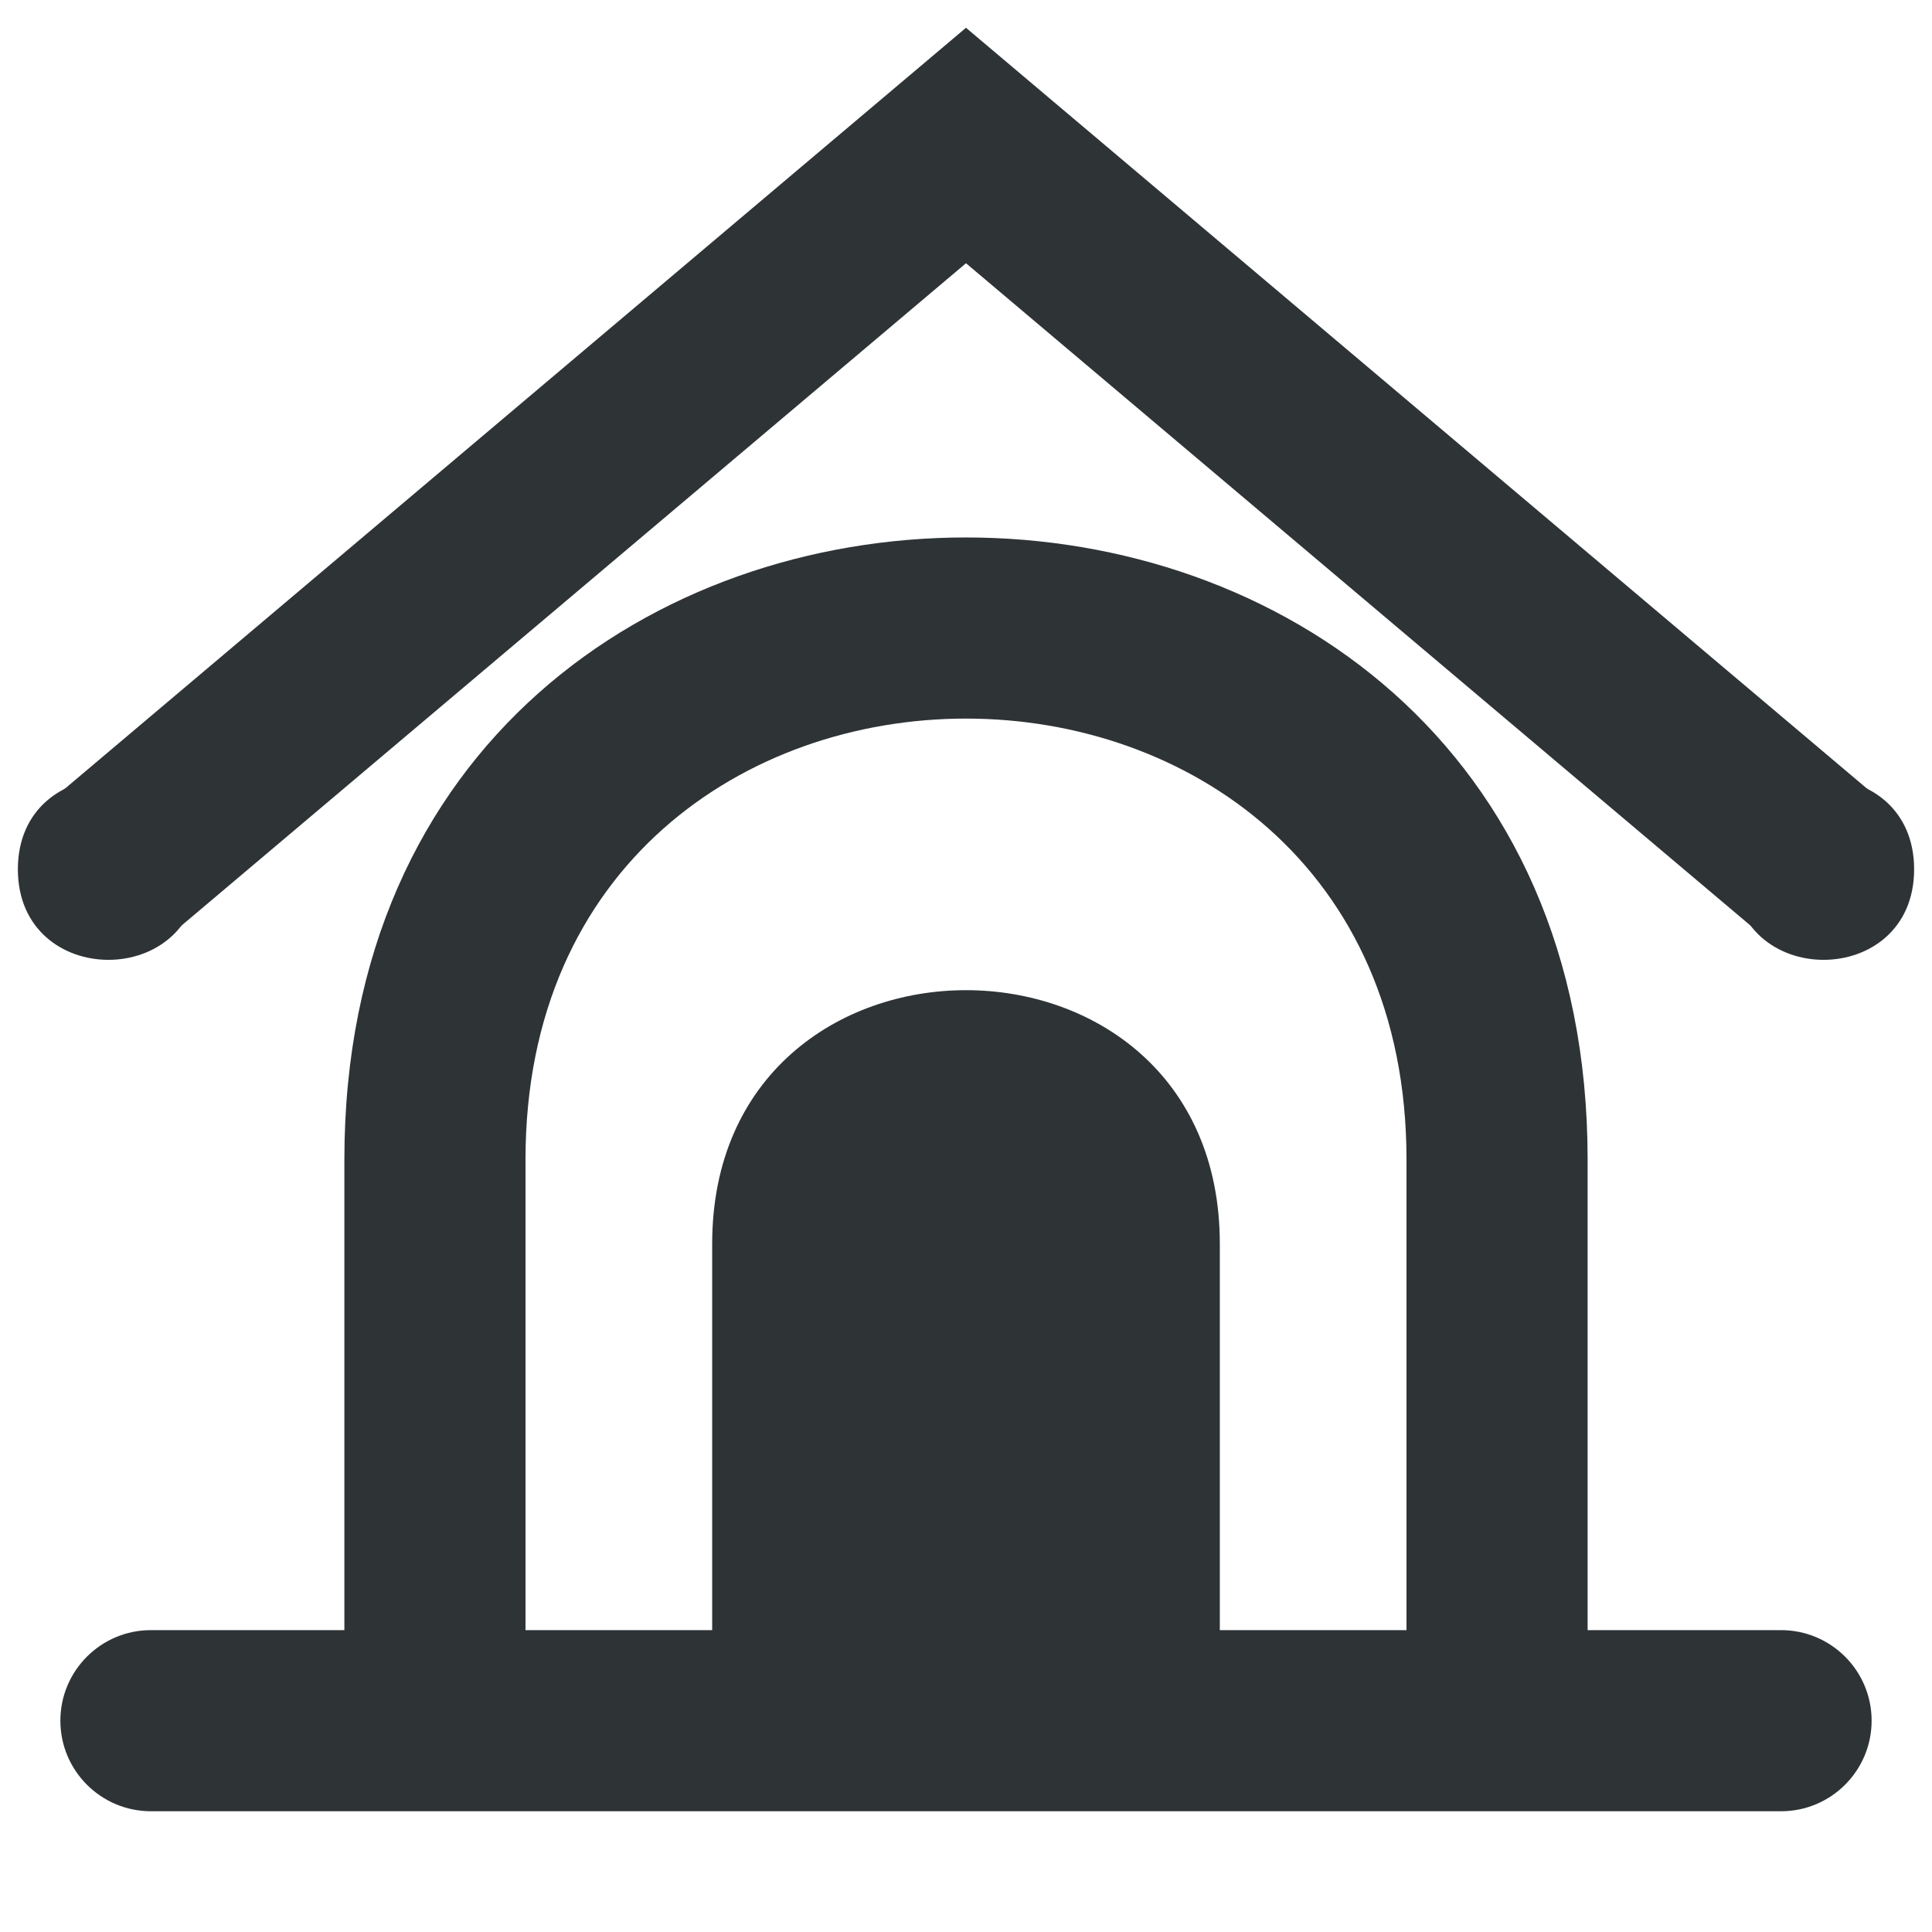
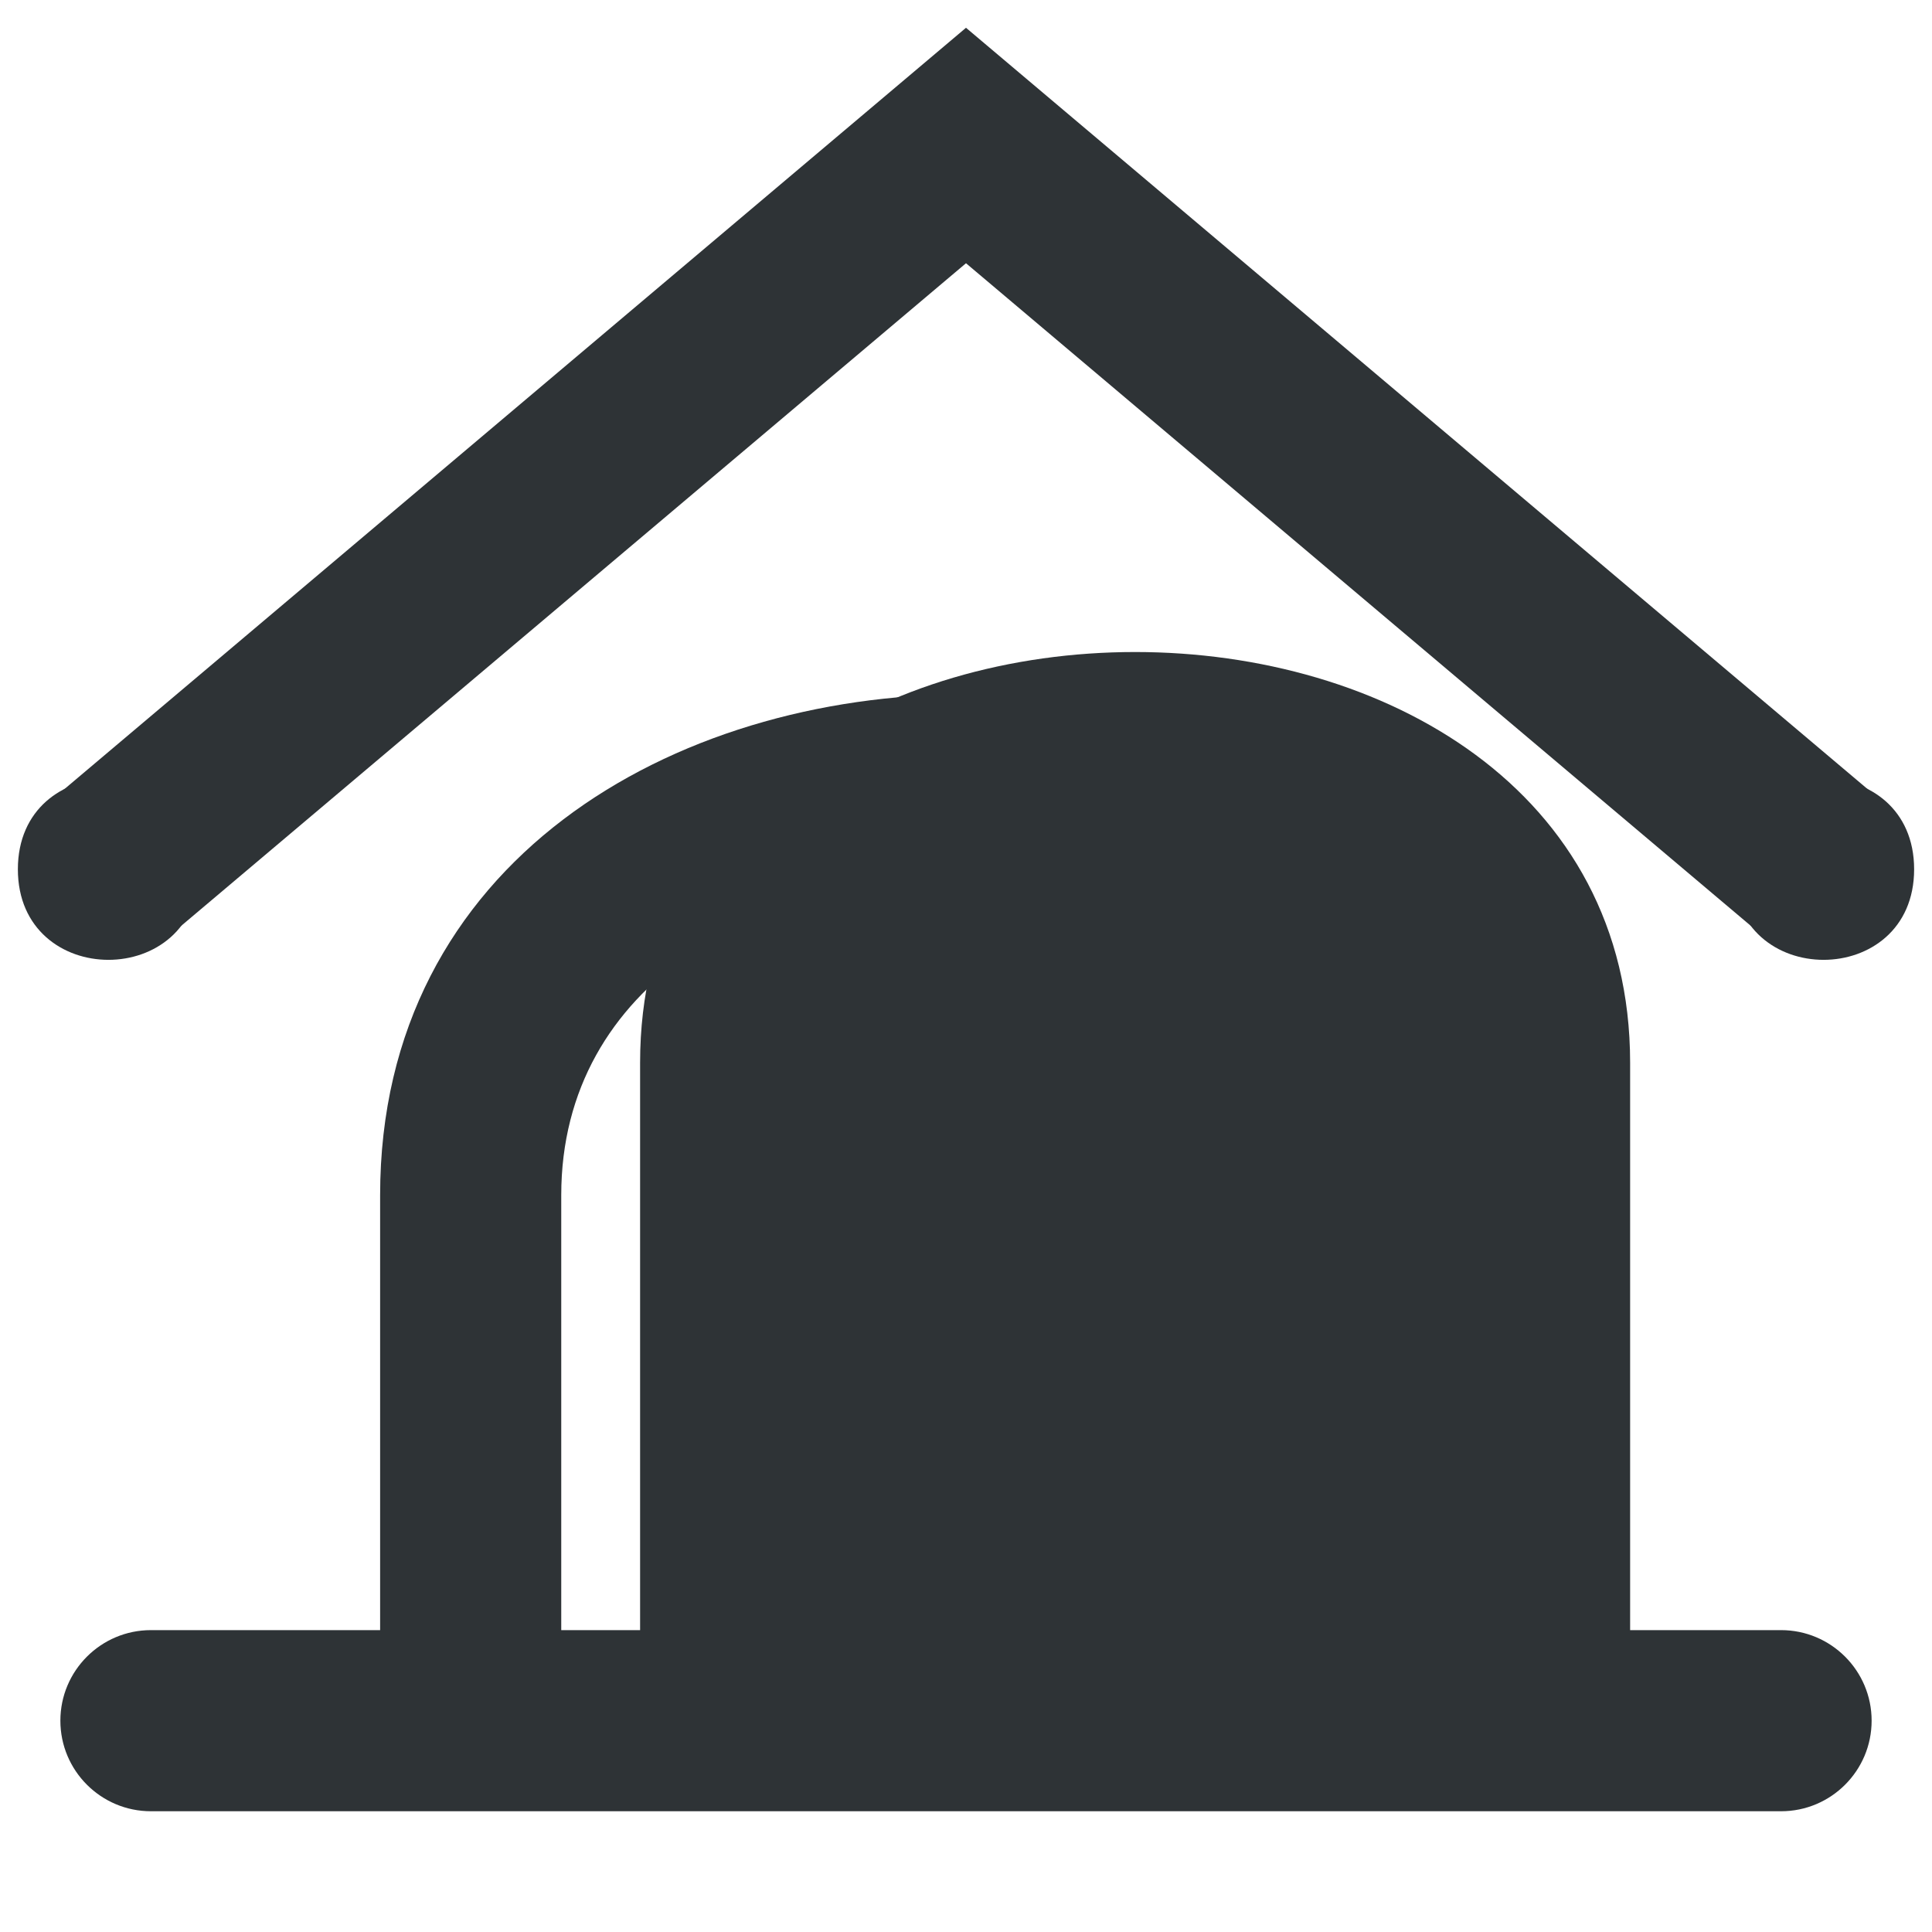
<svg xmlns="http://www.w3.org/2000/svg" width="16" height="16" viewBox="0 0 16 16">
+   <path fill-rule="nonzero" fill="rgb(18%, 20%, 21%)" fill-opacity="1" d="M 5.301 14.199 L 5.301 8.801 C 5.301 4.266 13.5 4.266 13.5 8.801 L 13.5 14.199 Z M 5.301 14.199 " />
  <path fill-rule="nonzero" fill="rgb(18%, 20%, 21%)" fill-opacity="1" d="M 0.422 6.629 L 8 0.23 L 15.578 6.629 L 14.621 7.77 L 8 2.18 L 1.379 7.77 Z M 0.422 6.629 " />
  <path fill-rule="nonzero" fill="rgb(18%, 20%, 21%)" fill-opacity="1" d="M 1.648 7.199 C 1.648 8.199 0.148 8.199 0.148 7.199 C 0.148 6.199 1.648 6.199 1.648 7.199 " />
  <path fill-rule="nonzero" fill="rgb(18%, 20%, 21%)" fill-opacity="1" d="M 15.852 7.199 C 15.852 8.199 14.352 8.199 14.352 7.199 C 14.352 6.199 15.852 6.199 15.852 7.199 " />
-   <path fill-rule="nonzero" fill="rgb(18%, 20%, 21%)" fill-opacity="1" d="M 2.852 14.199 L 2.852 9.602 C 2.852 2.734 13.148 2.734 13.148 9.602 L 13.148 14.199 L 11.648 14.199 L 11.648 9.602 C 11.648 4.734 4.352 4.734 4.352 9.602 L 4.352 14.199 Z M 2.852 14.199 " />
+   <path fill-rule="nonzero" fill="rgb(18%, 20%, 21%)" fill-opacity="1" d="M 3.148 14.199 L 3.148 9.898 C 3.148 4.367 12.852 4.367 12.852 9.898 L 12.852 14.199 L 11.352 14.199 L 11.352 9.898 C 11.352 6.367 4.648 6.367 4.648 9.898 L 4.648 14.199 Z M 3.148 14.199 " />
  <path fill-rule="nonzero" fill="rgb(18%, 20%, 21%)" fill-opacity="1" d="M 14.75 13.5 C 15.164 13.5 15.5 13.836 15.5 14.25 C 15.5 14.664 15.164 15 14.75 15 L 1.25 15 C 0.836 15 0.5 14.664 0.5 14.25 C 0.5 13.836 0.836 13.5 1.25 13.5 Z M 14.75 13.5 " />
-   <path fill-rule="nonzero" fill="rgb(18%, 20%, 21%)" fill-opacity="1" d="M 5.898 13.602 L 5.898 10.301 C 5.898 7.5 10.102 7.5 10.102 10.301 L 10.102 13.602 Z M 5.898 13.602 " />
</svg>
